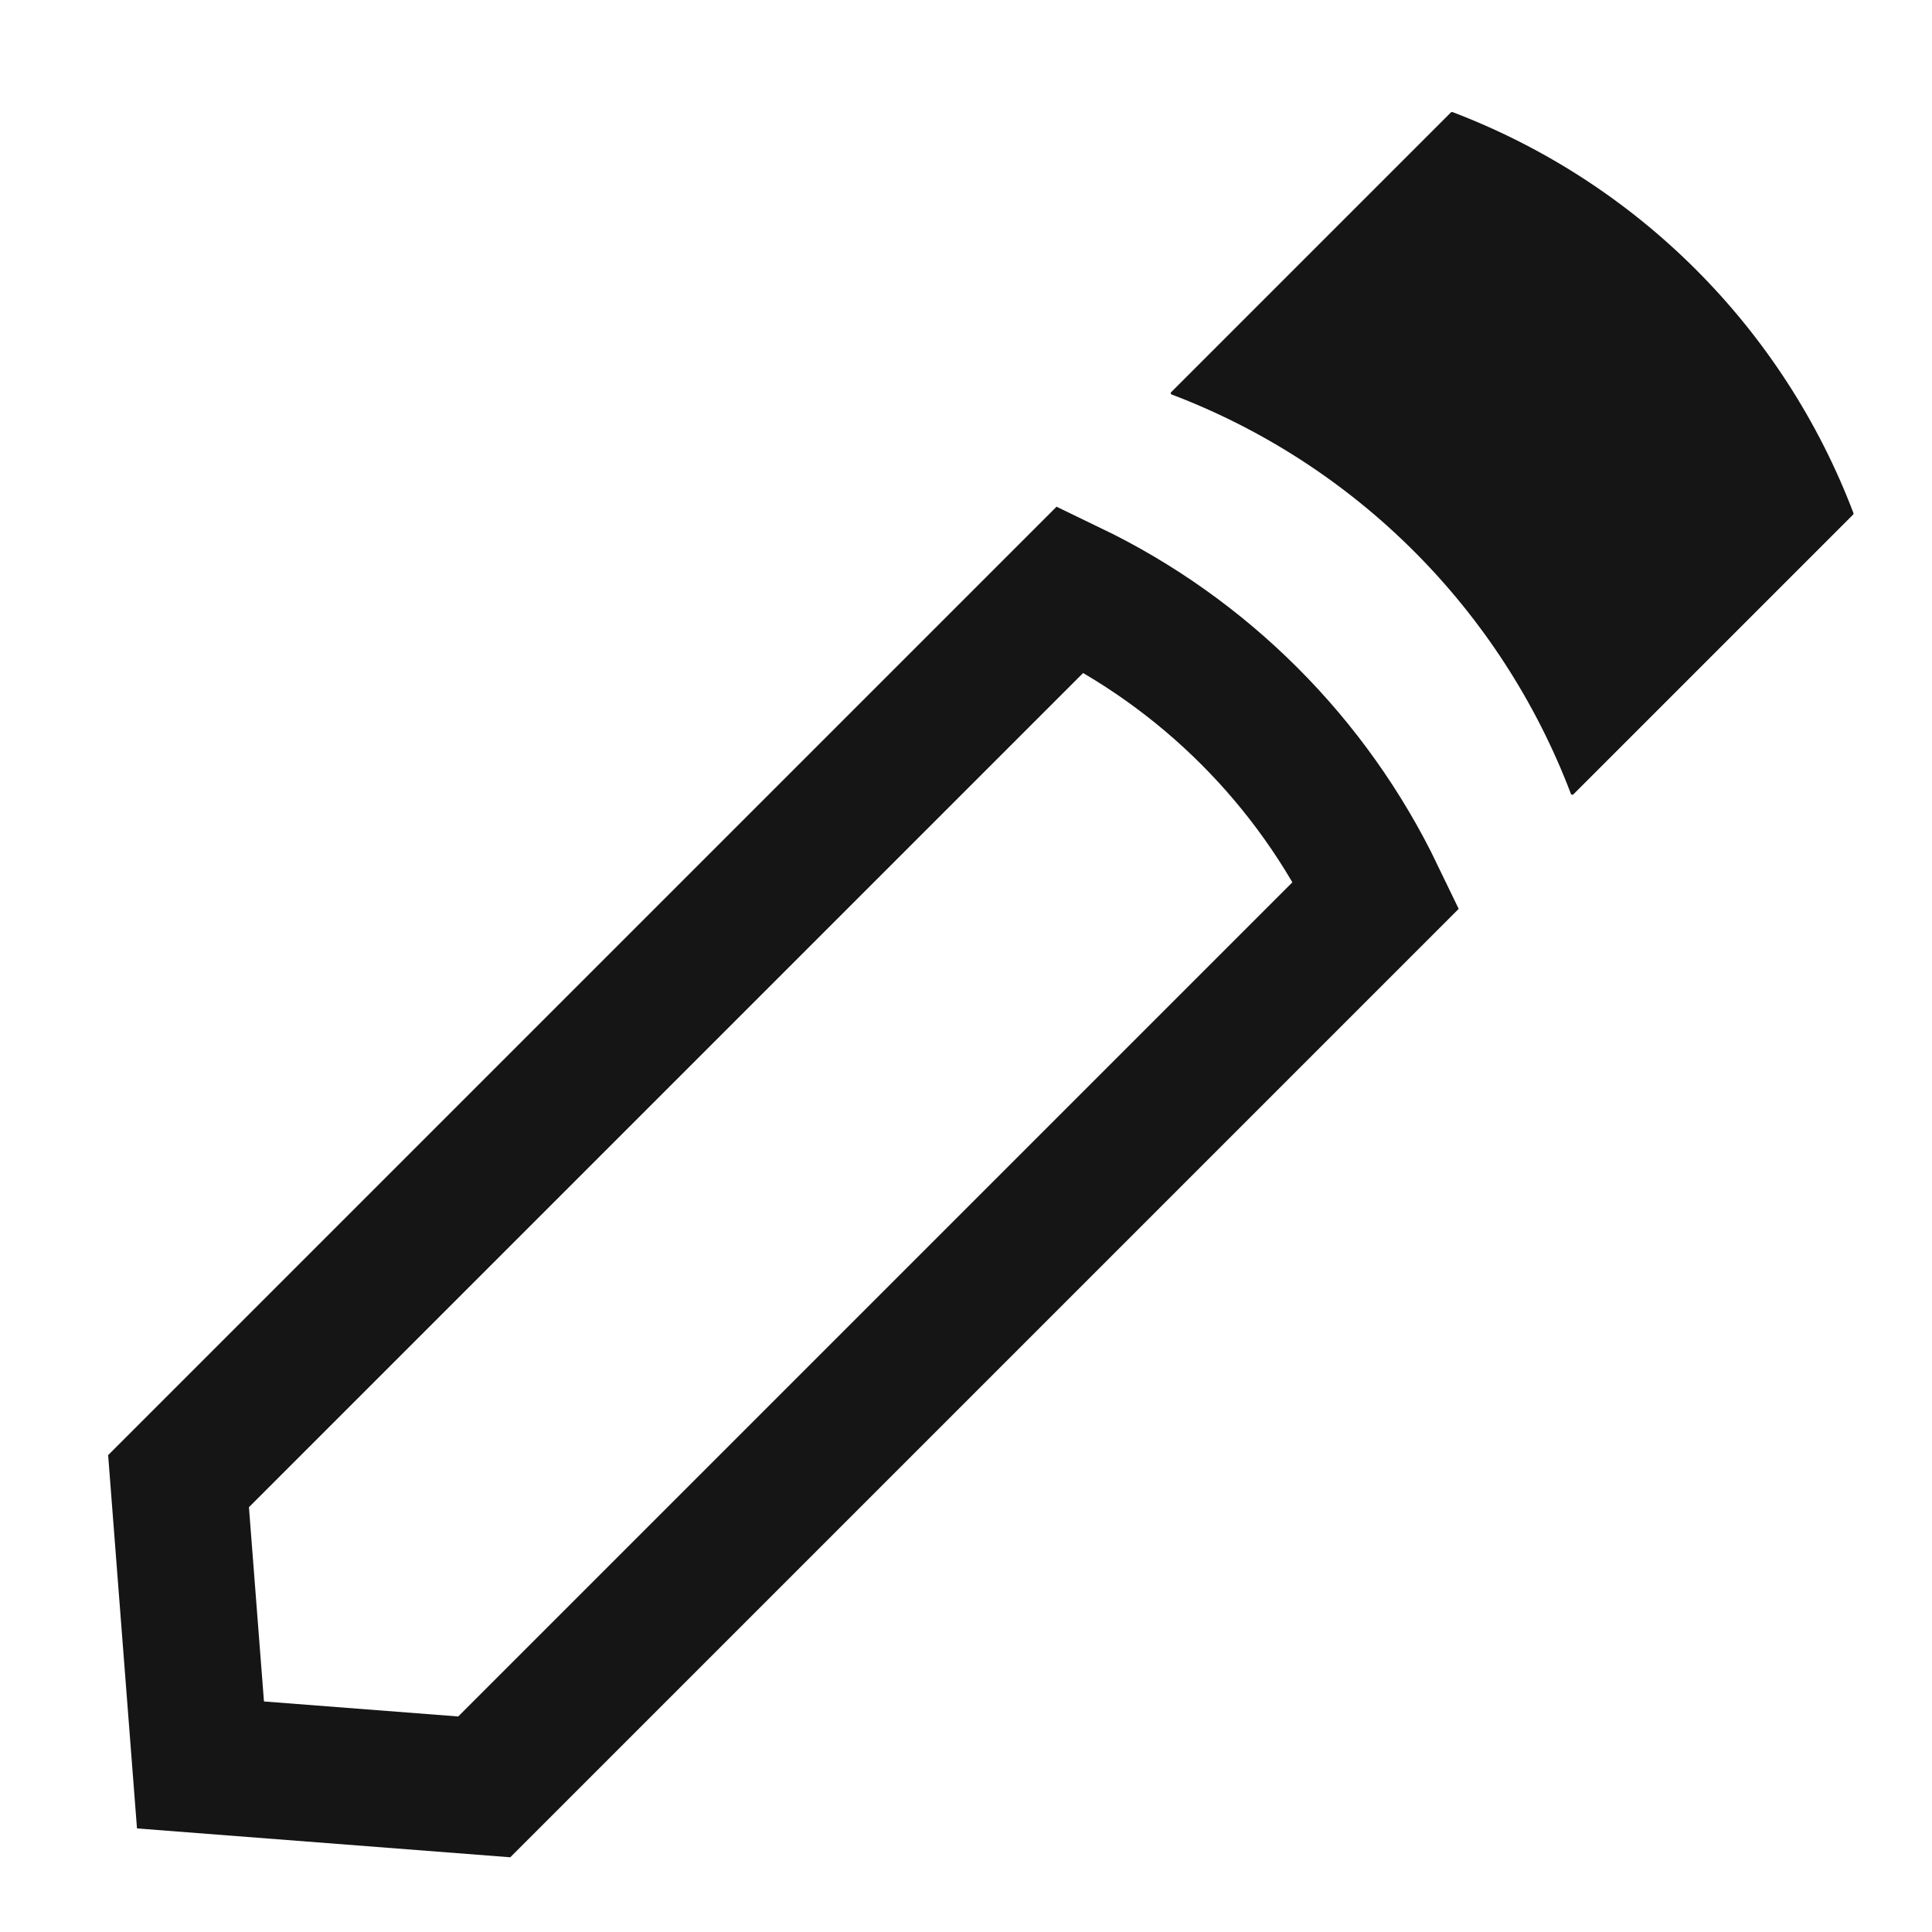
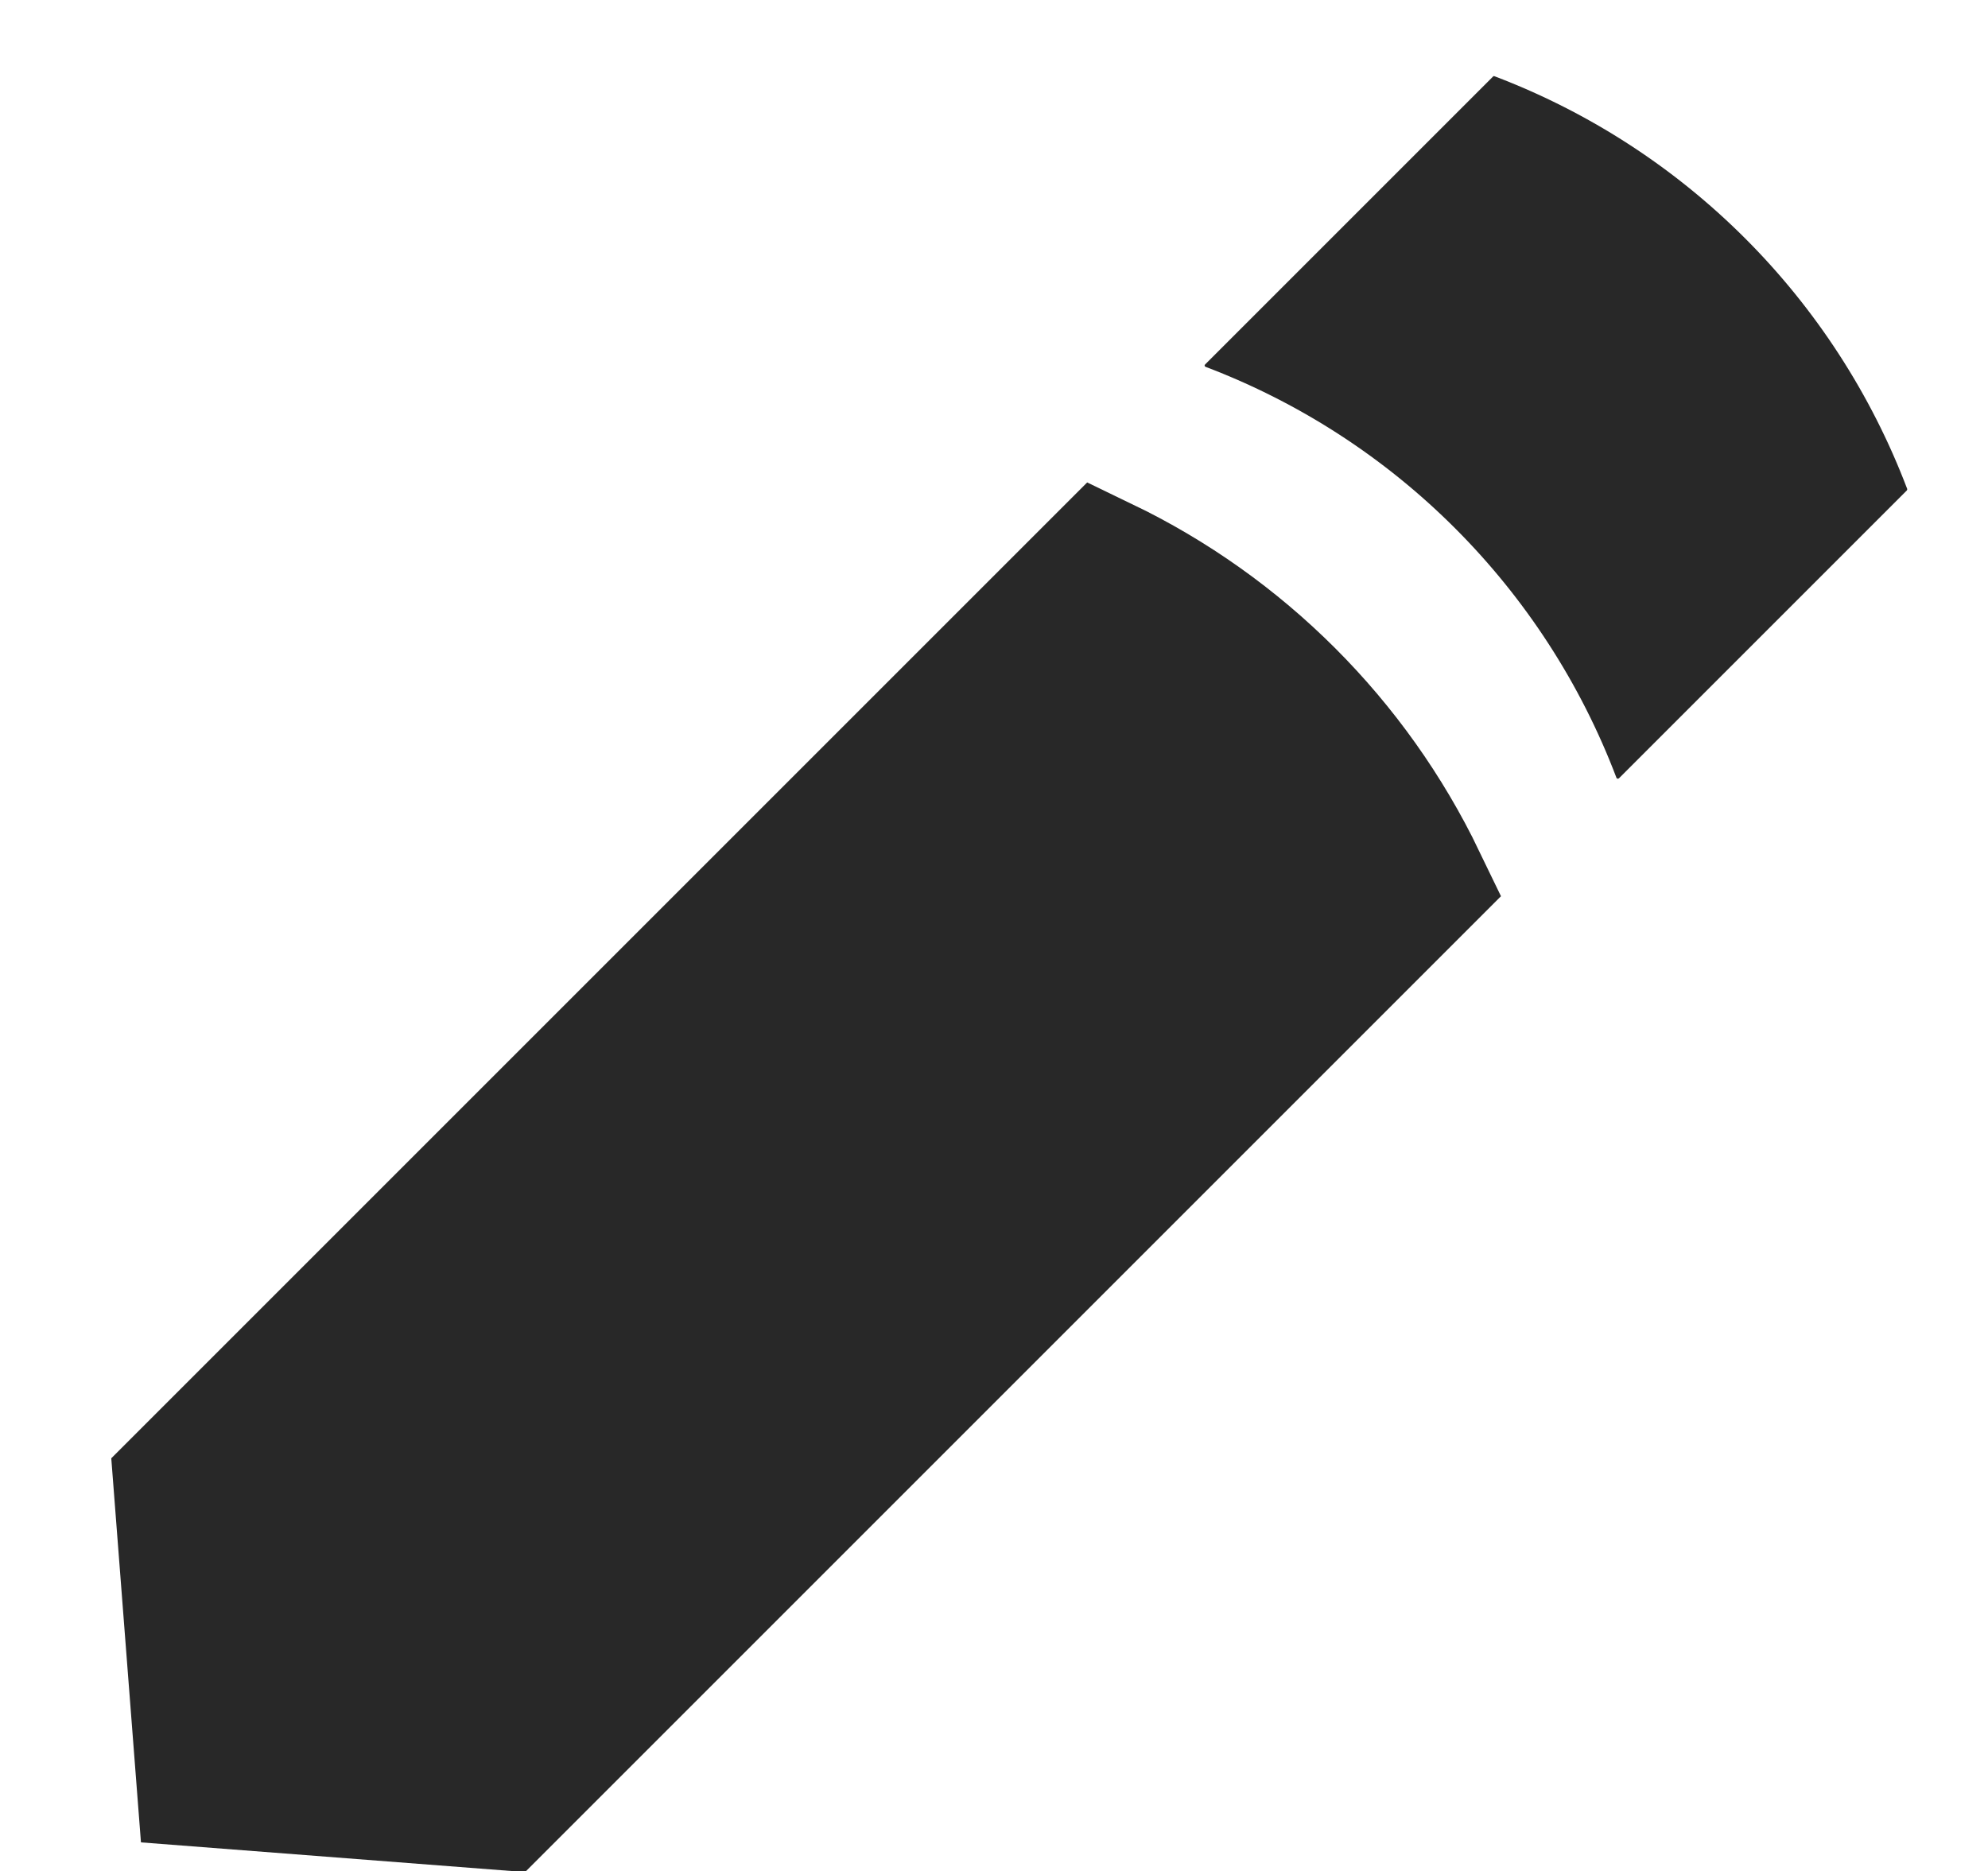
- <svg xmlns="http://www.w3.org/2000/svg" width="17" height="17" viewBox="0 0 17 17" fill="none">
-   <path d="M1.571 13.033L9.42 5.184C10.595 5.75 11.544 6.699 12.11 7.874L4.261 15.723L1.764 15.53L1.571 13.033Z" stroke="#151515" stroke-width="1.2" stroke-linecap="round" />
-   <path d="M12.767 0.989C12.77 0.986 12.775 0.985 12.78 0.986C14.407 1.604 15.691 2.888 16.309 4.515C16.31 4.519 16.309 4.524 16.306 4.528L13.844 6.99C13.837 6.996 13.826 6.994 13.823 6.986C13.208 5.366 11.929 4.086 10.309 3.471C10.301 3.468 10.298 3.458 10.305 3.451L12.767 0.989Z" fill="#151515" />
+ <svg xmlns="http://www.w3.org/2000/svg" width="17" height="16" viewBox="0 0 17 16" fill="none">
+   <path d="M1.571 12.7L9.42 4.851C10.595 5.417 11.544 6.366 12.11 7.541L4.261 15.39L1.764 15.197L1.571 12.7Z" fill="#282828" stroke="#282828" stroke-width="1.2" stroke-linecap="round" />
+   <path d="M12.767 0.655C12.77 0.651 12.775 0.65 12.78 0.652C14.407 1.27 15.691 2.554 16.309 4.181C16.31 4.185 16.309 4.19 16.306 4.194L13.844 6.656C13.837 6.662 13.826 6.66 13.823 6.652C13.208 5.032 11.929 3.752 10.309 3.137C10.301 3.134 10.298 3.123 10.305 3.117L12.767 0.655Z" fill="#282828" />
</svg>
